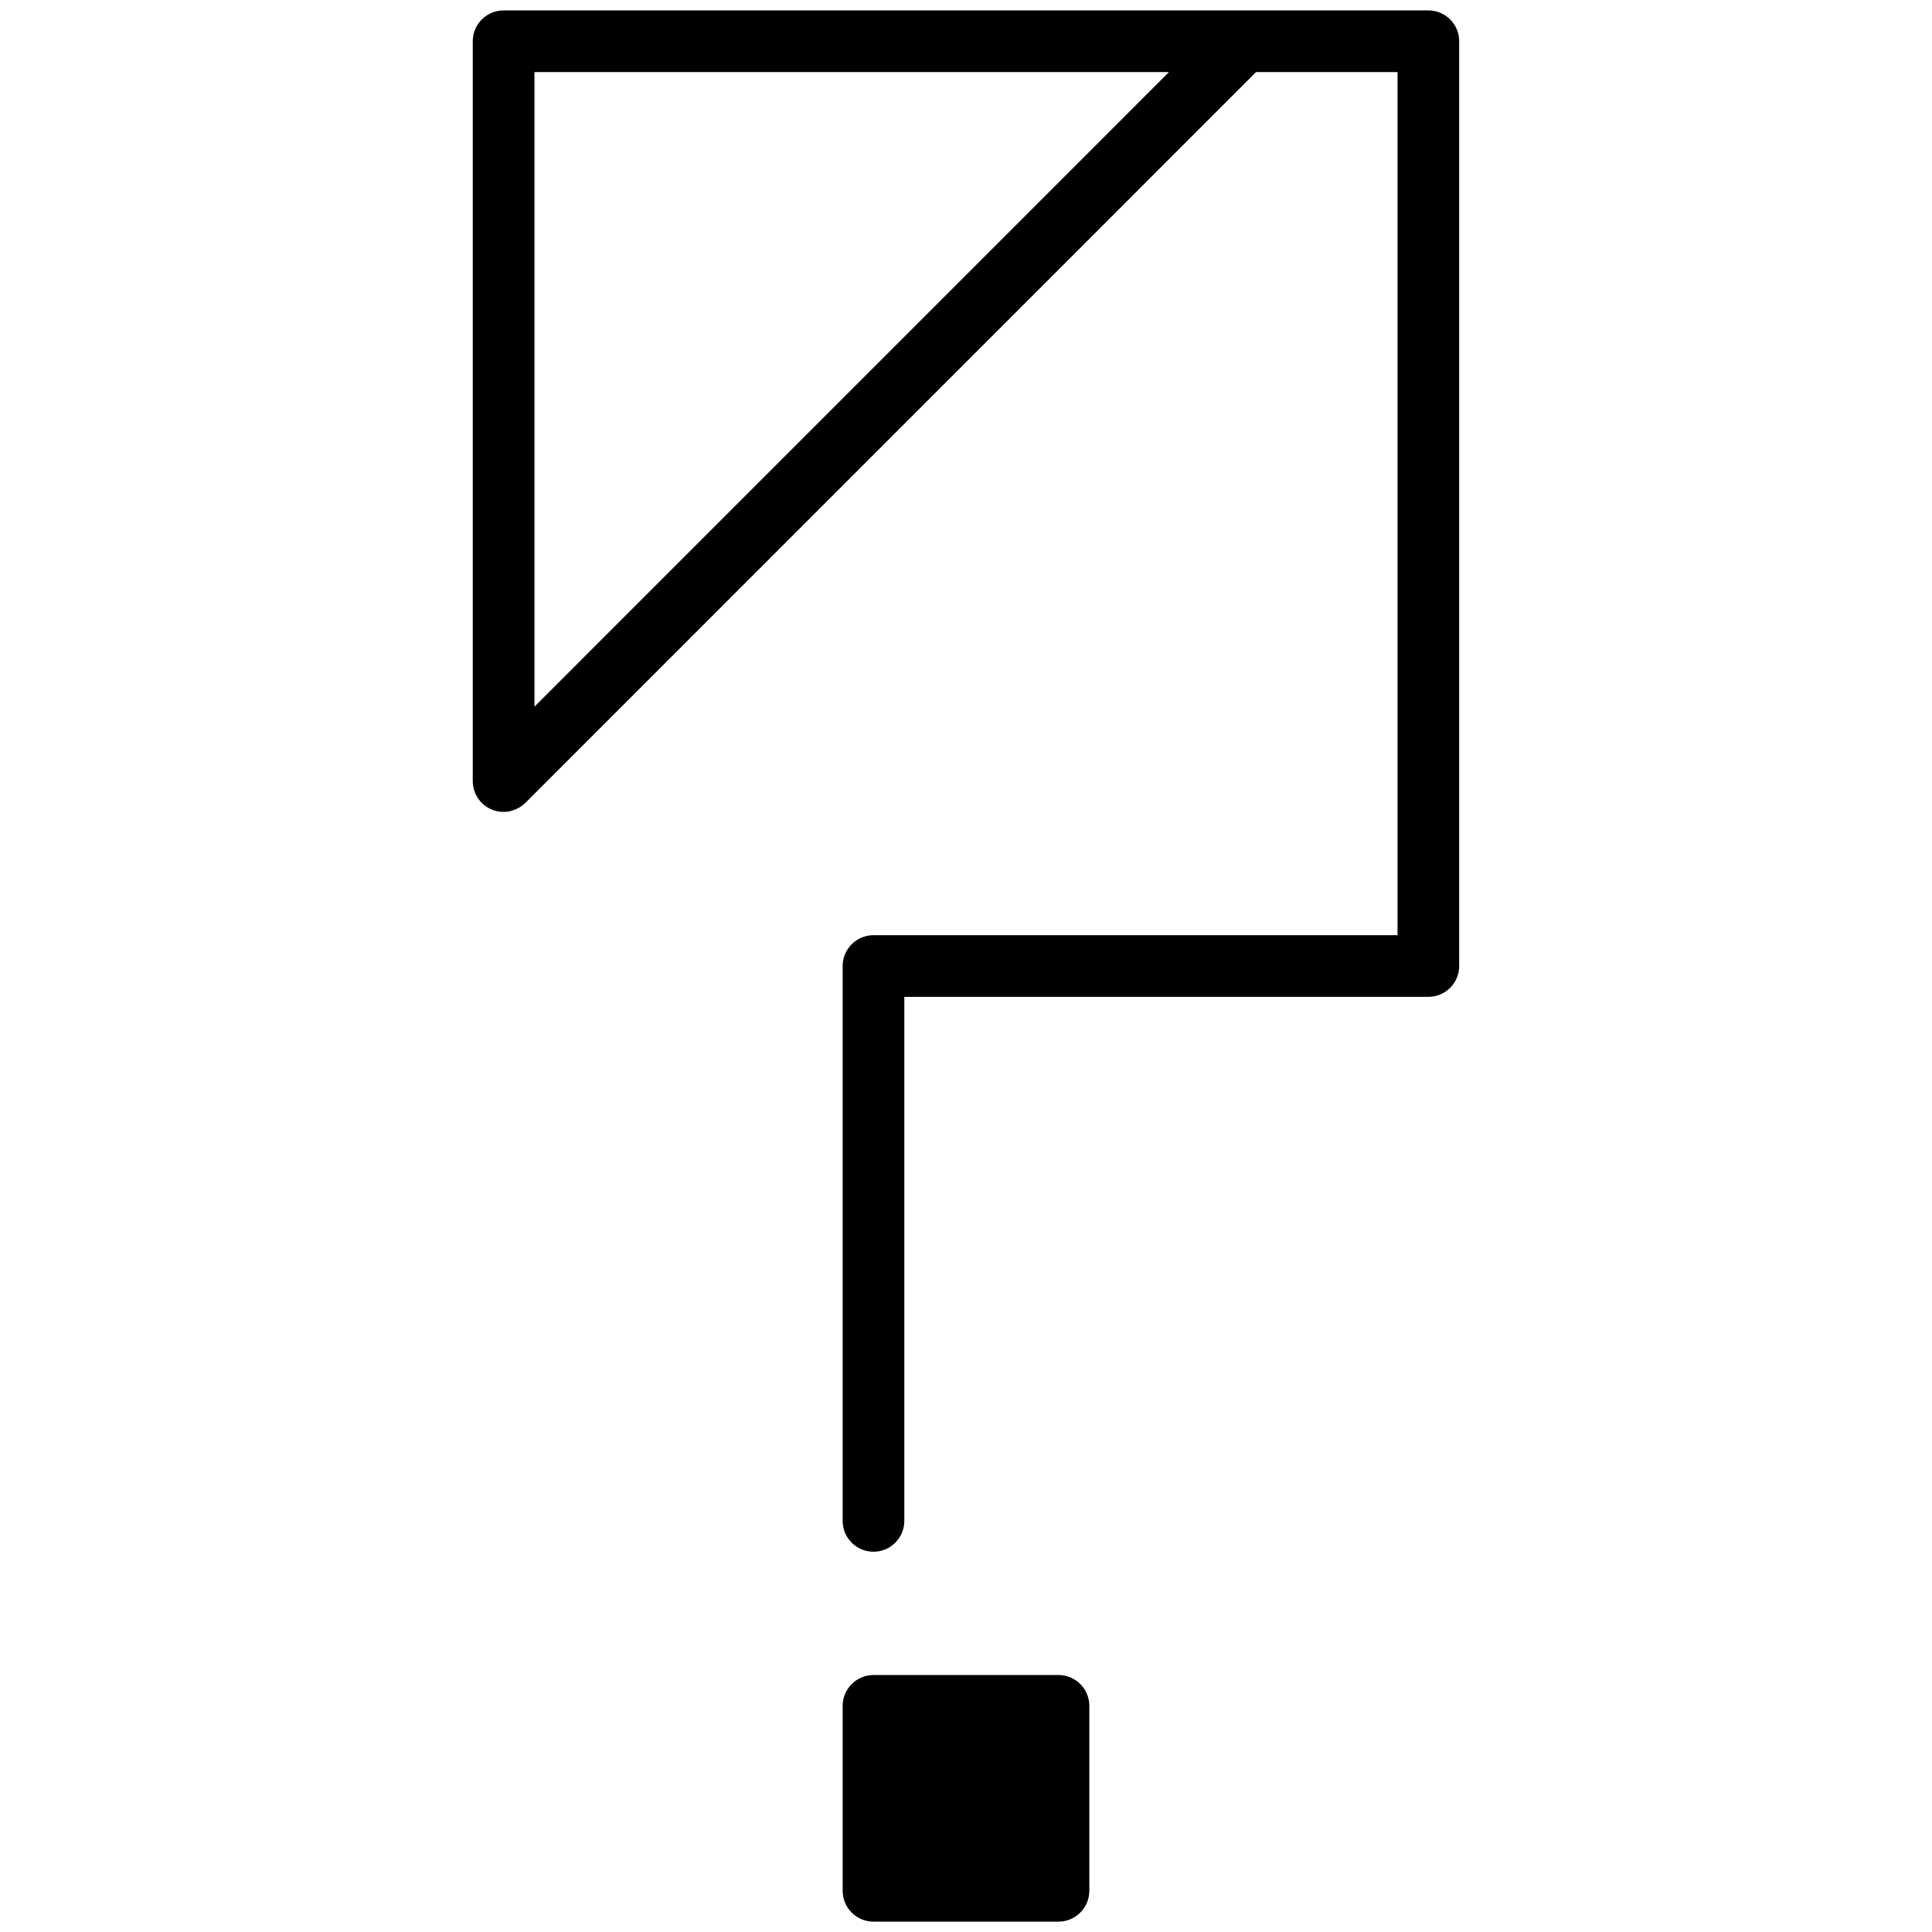
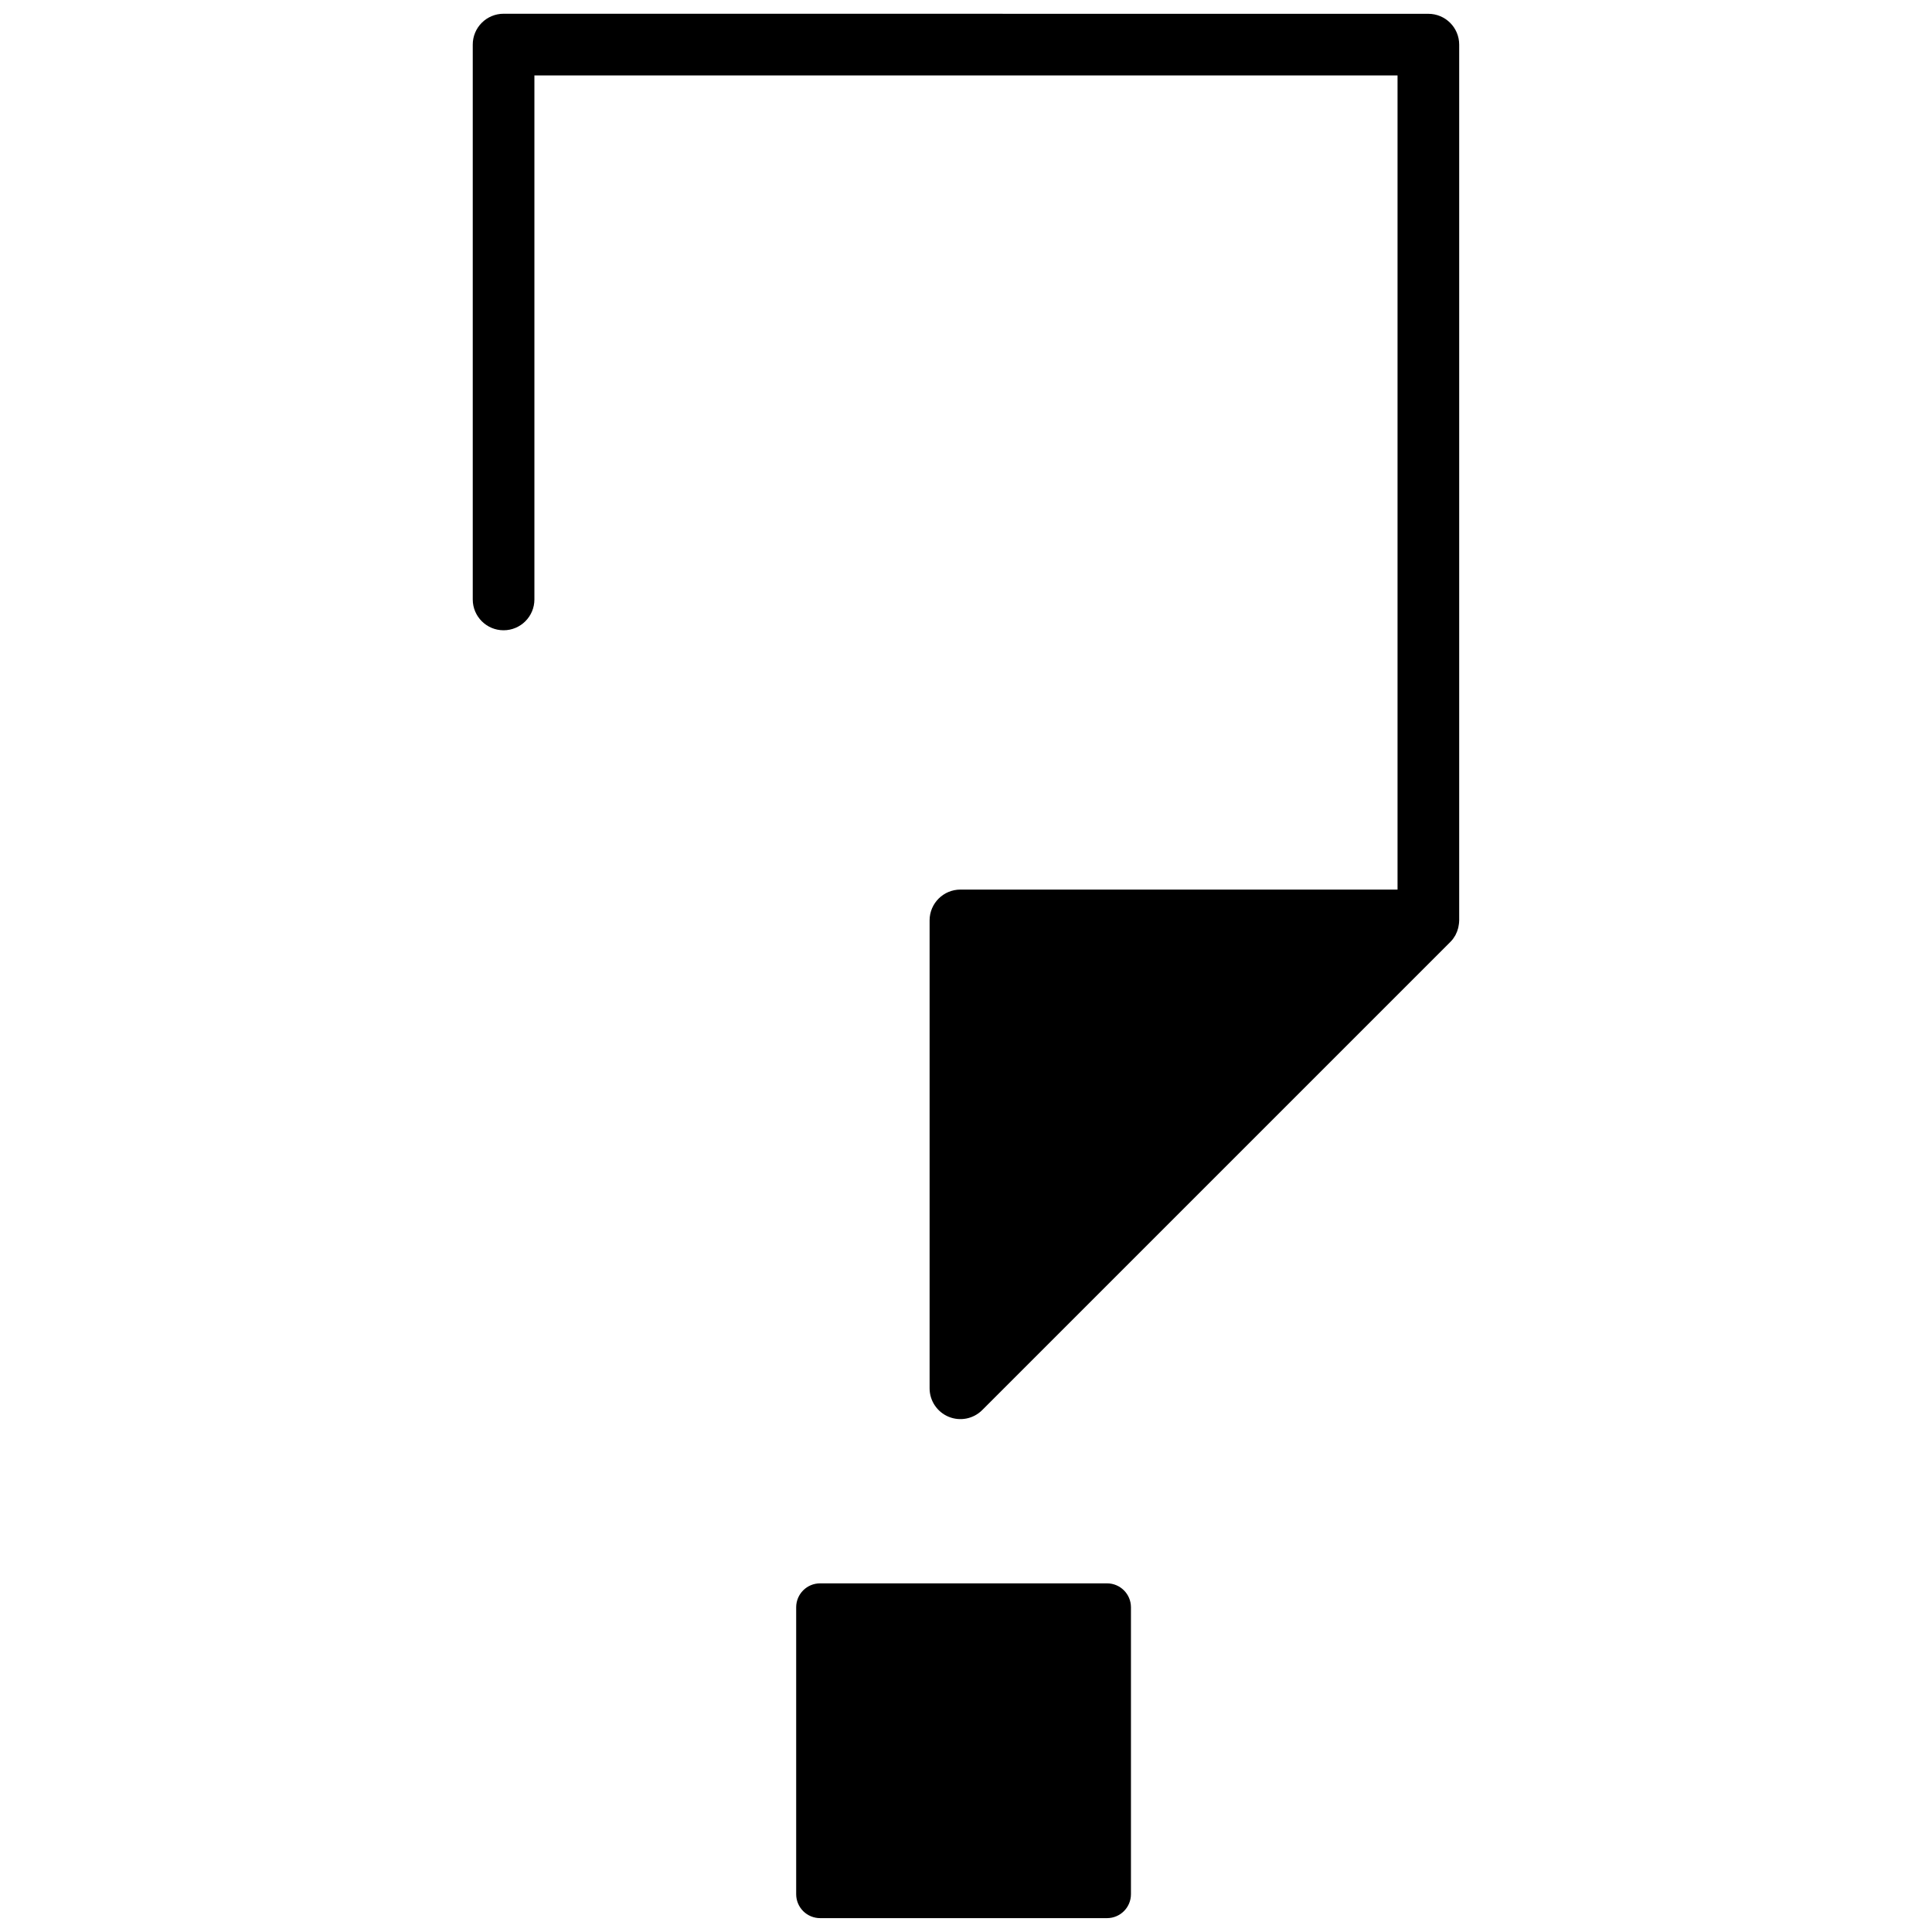
- <svg xmlns="http://www.w3.org/2000/svg" width="31.337" height="31.337" viewBox="31.332 212.331 31.337 31.337">
-   <path d="M 39.5 212.5 C 39.224 212.5 39 212.724 39 213 L 39 225 C 39 225.066 39.013 225.131 39.038 225.191 C 39.046 225.211 39.056 225.231 39.067 225.25 L 39.067 225.25 C 39.156 225.405 39.321 225.5 39.5 225.5 C 39.522 225.5 39.543 225.499 39.565 225.496 C 39.587 225.493 39.61 225.489 39.632 225.482 C 39.64 225.479 39.648 225.476 39.656 225.473 C 39.69 225.462 39.722 225.448 39.753 225.43 C 39.767 225.421 39.782 225.412 39.795 225.402 L 39.804 225.396 C 39.813 225.388 39.823 225.381 39.832 225.372 C 39.839 225.366 39.846 225.36 39.853 225.354 L 51.706 213.5 L 54 213.5 L 54 227.5 L 45.5 227.5 C 45.224 227.5 45 227.724 45 228 L 45 237 C 45 237.276 45.224 237.5 45.5 237.5 C 45.776 237.5 46 237.276 46 237 L 46 228.5 L 54.5 228.5 C 54.776 228.5 55 228.276 55 228 L 55 213 C 55 212.724 54.776 212.5 54.5 212.5 Z M 40.001 213.5 L 50.293 213.5 L 40.001 223.793 Z M 45.501 239.5 C 45.224 239.5 45 239.724 45 240 L 45 243 C 45 243.276 45.224 243.5 45.501 243.5 L 48.5 243.5 C 48.776 243.5 49 243.276 49.001 243 L 49.001 240 C 49.001 239.724 48.777 239.5 48.5 239.5 Z" fill="#000000" fill-rule="evenodd" />
+ <svg xmlns="http://www.w3.org/2000/svg" width="31.337" height="31.337" viewBox="40.43 211.743 31.337 31.337">
+   <path d="M 48.598 211.966 A 0.5 0.5 0 0 0 48.098 212.467 L 48.098 221.467 A 0.5 0.5 0 0 0 48.598 221.966 A 0.5 0.5 0 0 0 49.098 221.467 L 49.098 212.966 L 63.098 212.966 L 63.098 226.172 L 56.008 226.172 A 0.5 0.5 0 0 0 55.508 226.671 L 55.508 234.262 A 0.5 0.5 0 0 0 56.361 234.615 L 63.946 227.03 A 0.5 0.5 0 0 0 63.951 227.025 A 0.5 0.5 0 0 0 63.952 227.024 A 0.5 0.5 0 0 0 63.997 226.973 A 0.5 0.5 0 0 0 64.003 226.964 A 0.5 0.5 0 0 0 64.035 226.915 A 0.5 0.5 0 0 0 64.038 226.909 A 0.5 0.5 0 0 0 64.062 226.856 A 0.5 0.5 0 0 0 64.067 226.842 A 0.5 0.5 0 0 0 64.082 226.794 A 0.5 0.5 0 0 0 64.087 226.768 A 0.5 0.5 0 0 0 64.094 226.726 A 0.5 0.5 0 0 0 64.096 226.705 A 0.5 0.5 0 0 0 64.098 226.672 L 64.098 212.467 A 0.5 0.5 0 0 0 63.598 211.967 Z M 53.733 237.425 A 0.388 0.388 0 0 0 53.344 237.812 L 53.344 242.466 A 0.388 0.388 0 0 0 53.733 242.855 L 58.387 242.855 A 0.388 0.388 0 0 0 58.774 242.466 L 58.774 237.812 A 0.388 0.388 0 0 0 58.387 237.425 Z" fill="#000000" fill-rule="evenodd" />
</svg>
